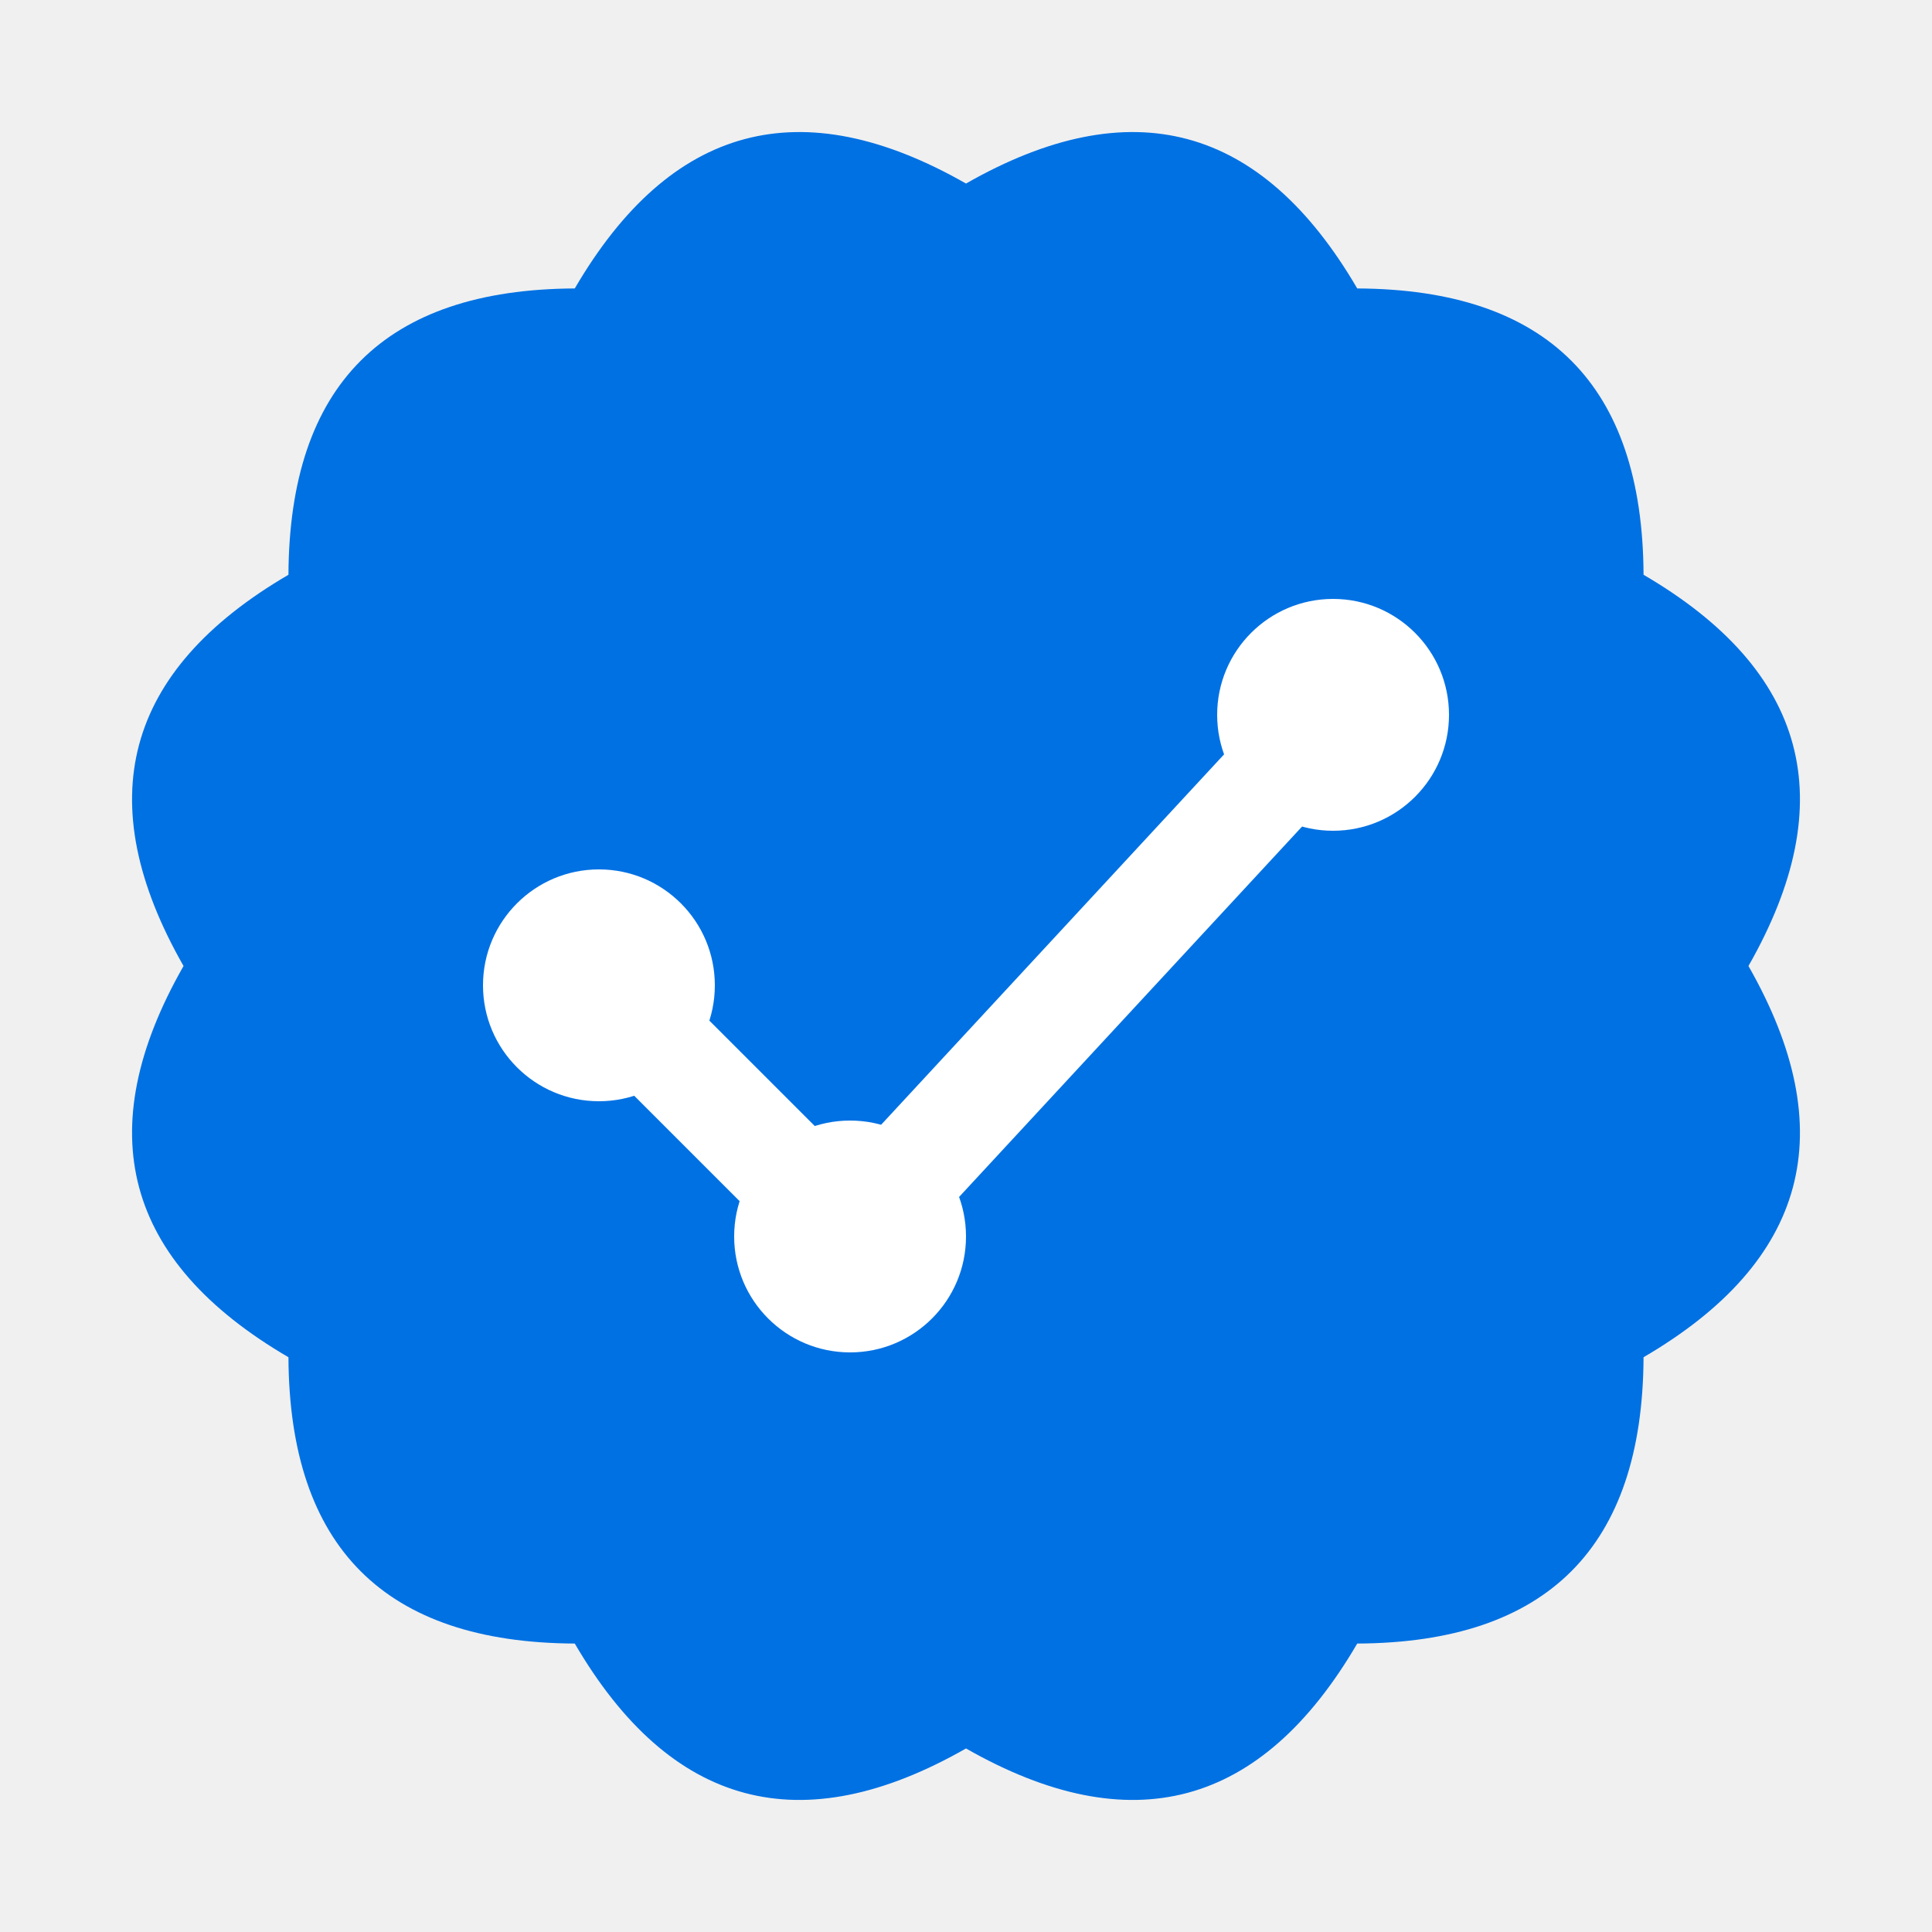
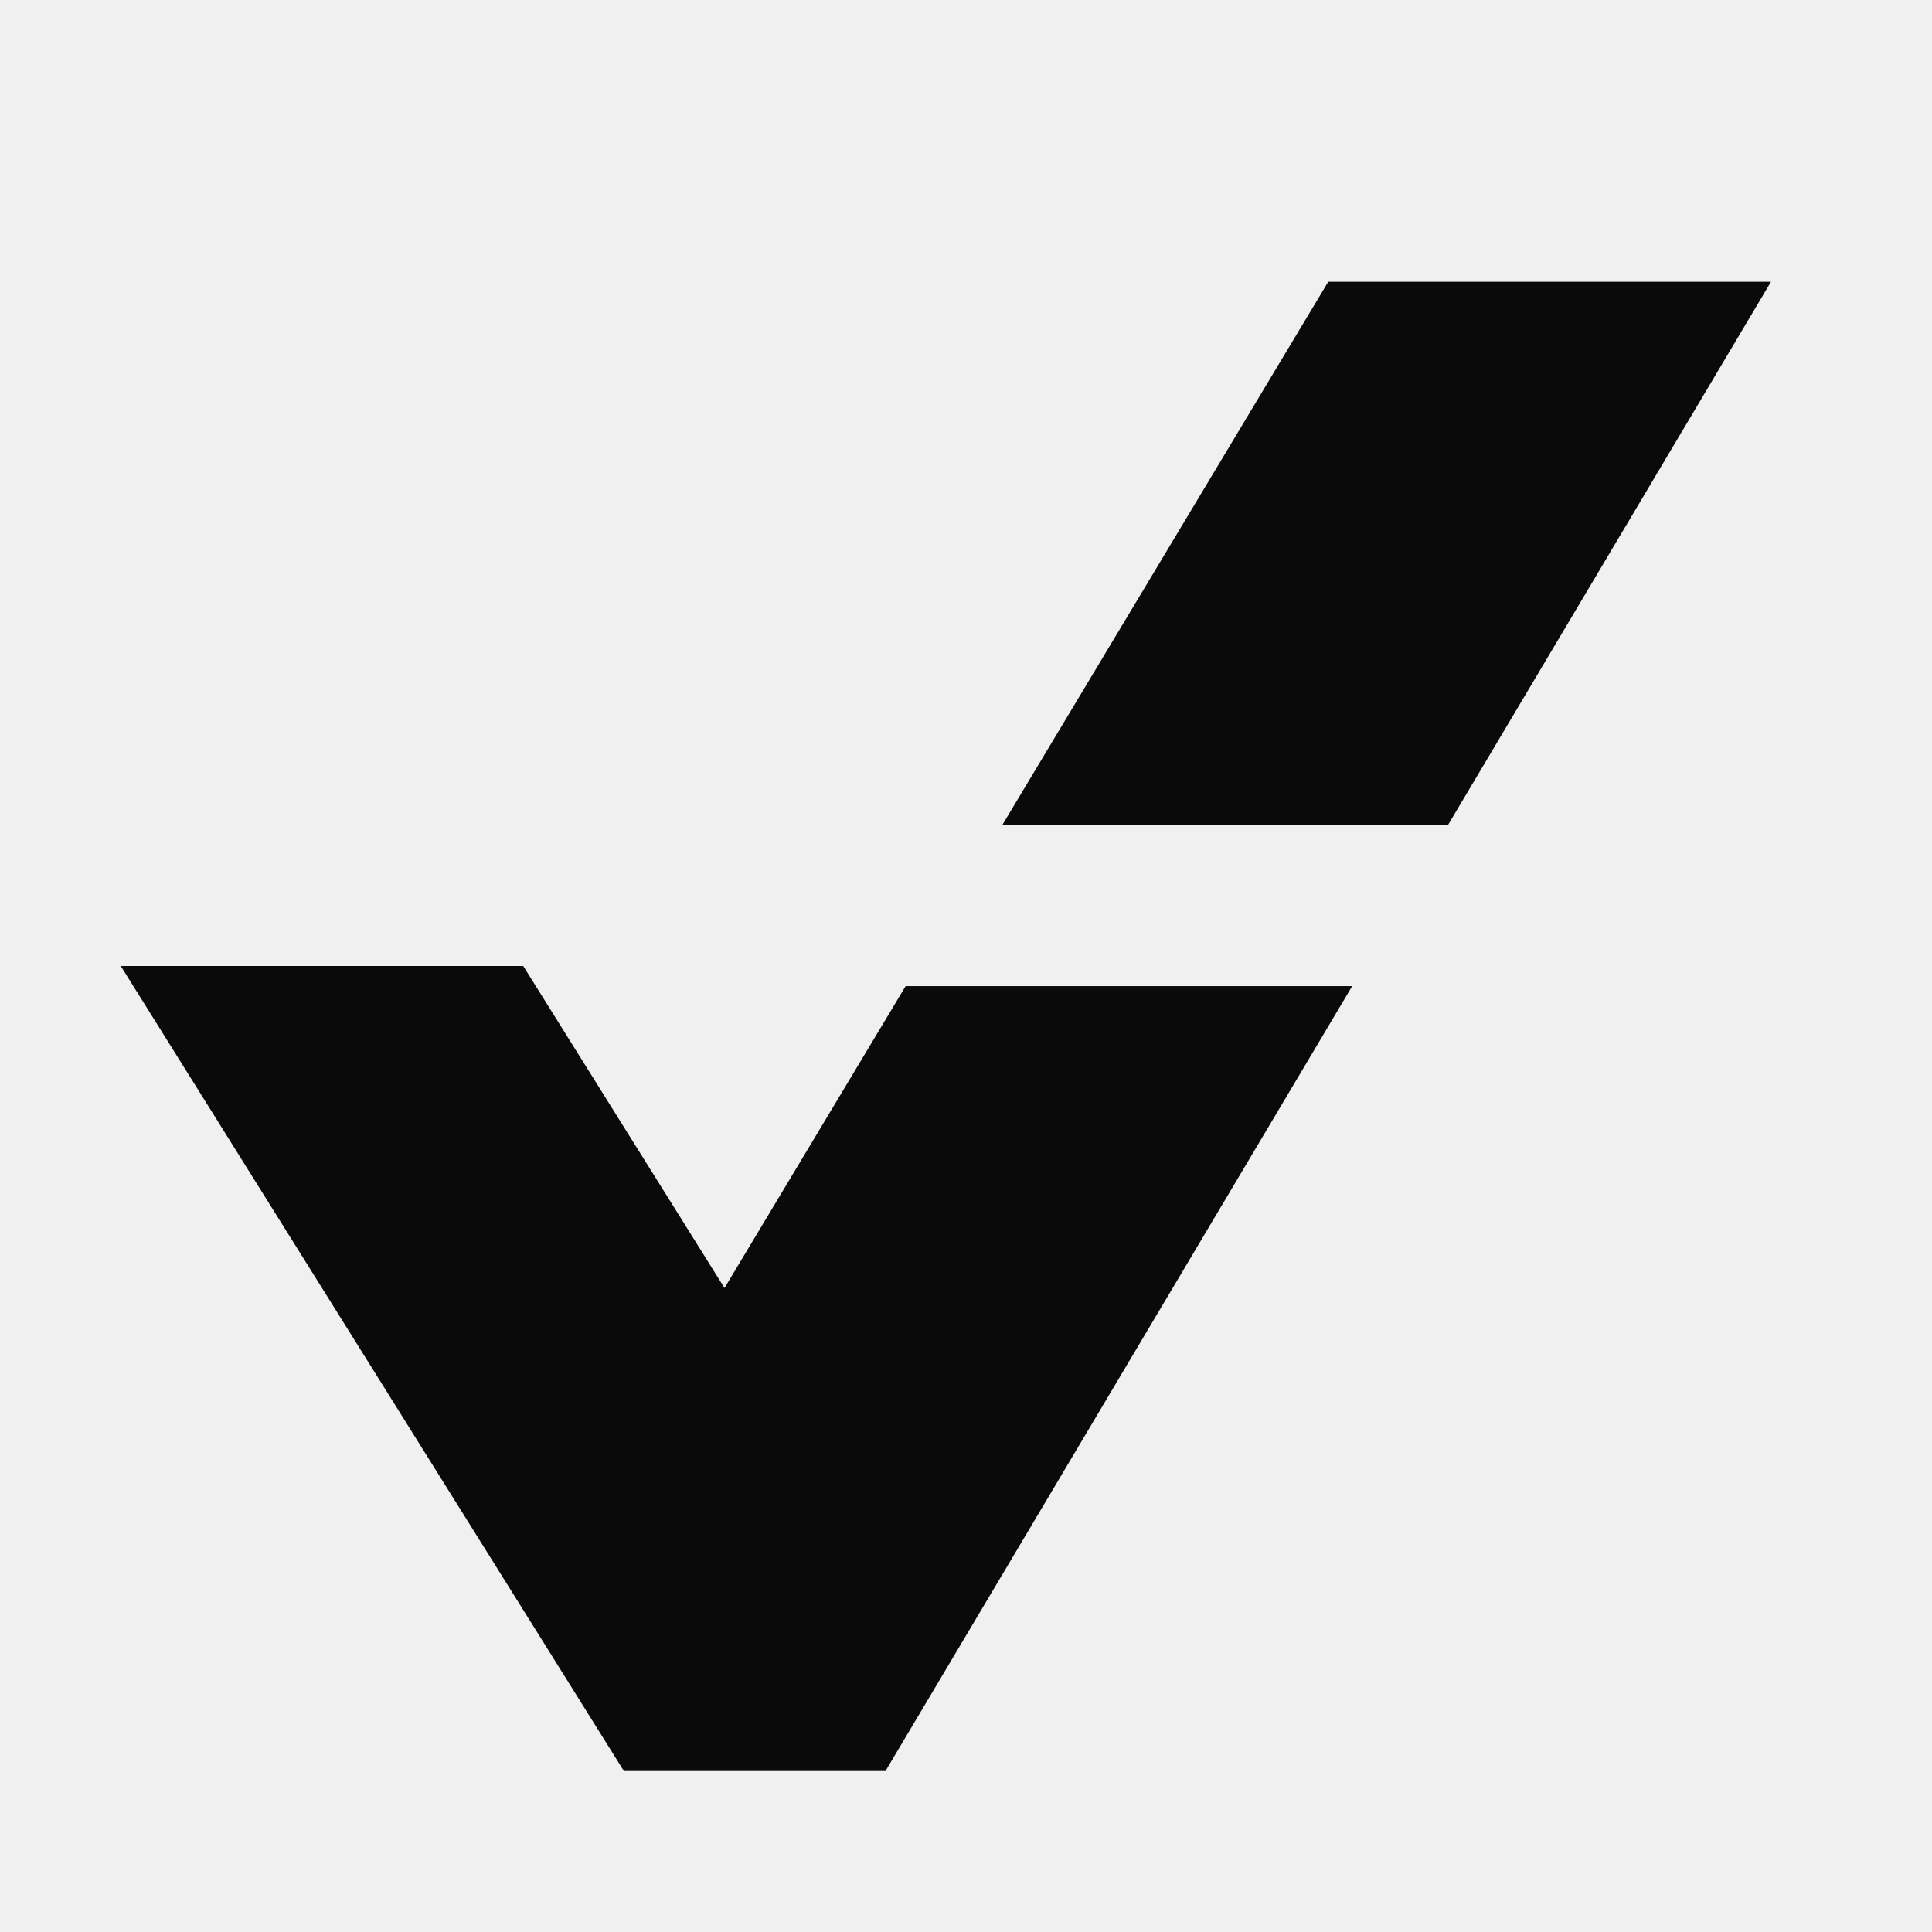
- <svg xmlns="http://www.w3.org/2000/svg" viewBox="0 0 100 100" role="img" aria-label="OpenVerifiableLLM">
-   <path d="M50.00 9.50Q62.81 2.19 70.25 14.93Q85.00 15.00 85.07 29.75Q97.81 37.19 90.50 50.00Q97.81 62.81 85.07 70.25Q85.00 85.00 70.25 85.07Q62.81 97.81 50.00 90.50Q37.19 97.81 29.75 85.07Q15.00 85.00 14.93 70.25Q2.19 62.81 9.50 50.00Q2.19 37.19 14.93 29.75Q15.00 15.00 29.75 14.93Q37.19 2.19 50.00 9.50Z" fill="#0071E3" />
-   <path d="M31 51L44 64L69 37" fill="none" stroke="#FFFFFF" stroke-width="5.5" stroke-linecap="round" stroke-linejoin="round" />
-   <g fill="#FFFFFF">
-     <circle cx="31" cy="51" r="6" />
-     <circle cx="44" cy="64" r="6" />
-     <circle cx="69" cy="37" r="6" />
-   </g>
+ <svg xmlns="http://www.w3.org/2000/svg" viewBox="0 0 48 48" role="img" aria-label="OpenVerifiableLLM">
+   <defs>
+     <mask id="cut">
+       <rect width="48" height="48" fill="#fff" />
+       <rect x="18.5" y="20.5" width="30" height="4" fill="#000" />
+     </mask>
+   </defs>
+   <path d="M3 24H13L18 32L33 7H44L22 44H15.5Z" fill="#0A0A0A" mask="url(#cut)" />
</svg>
